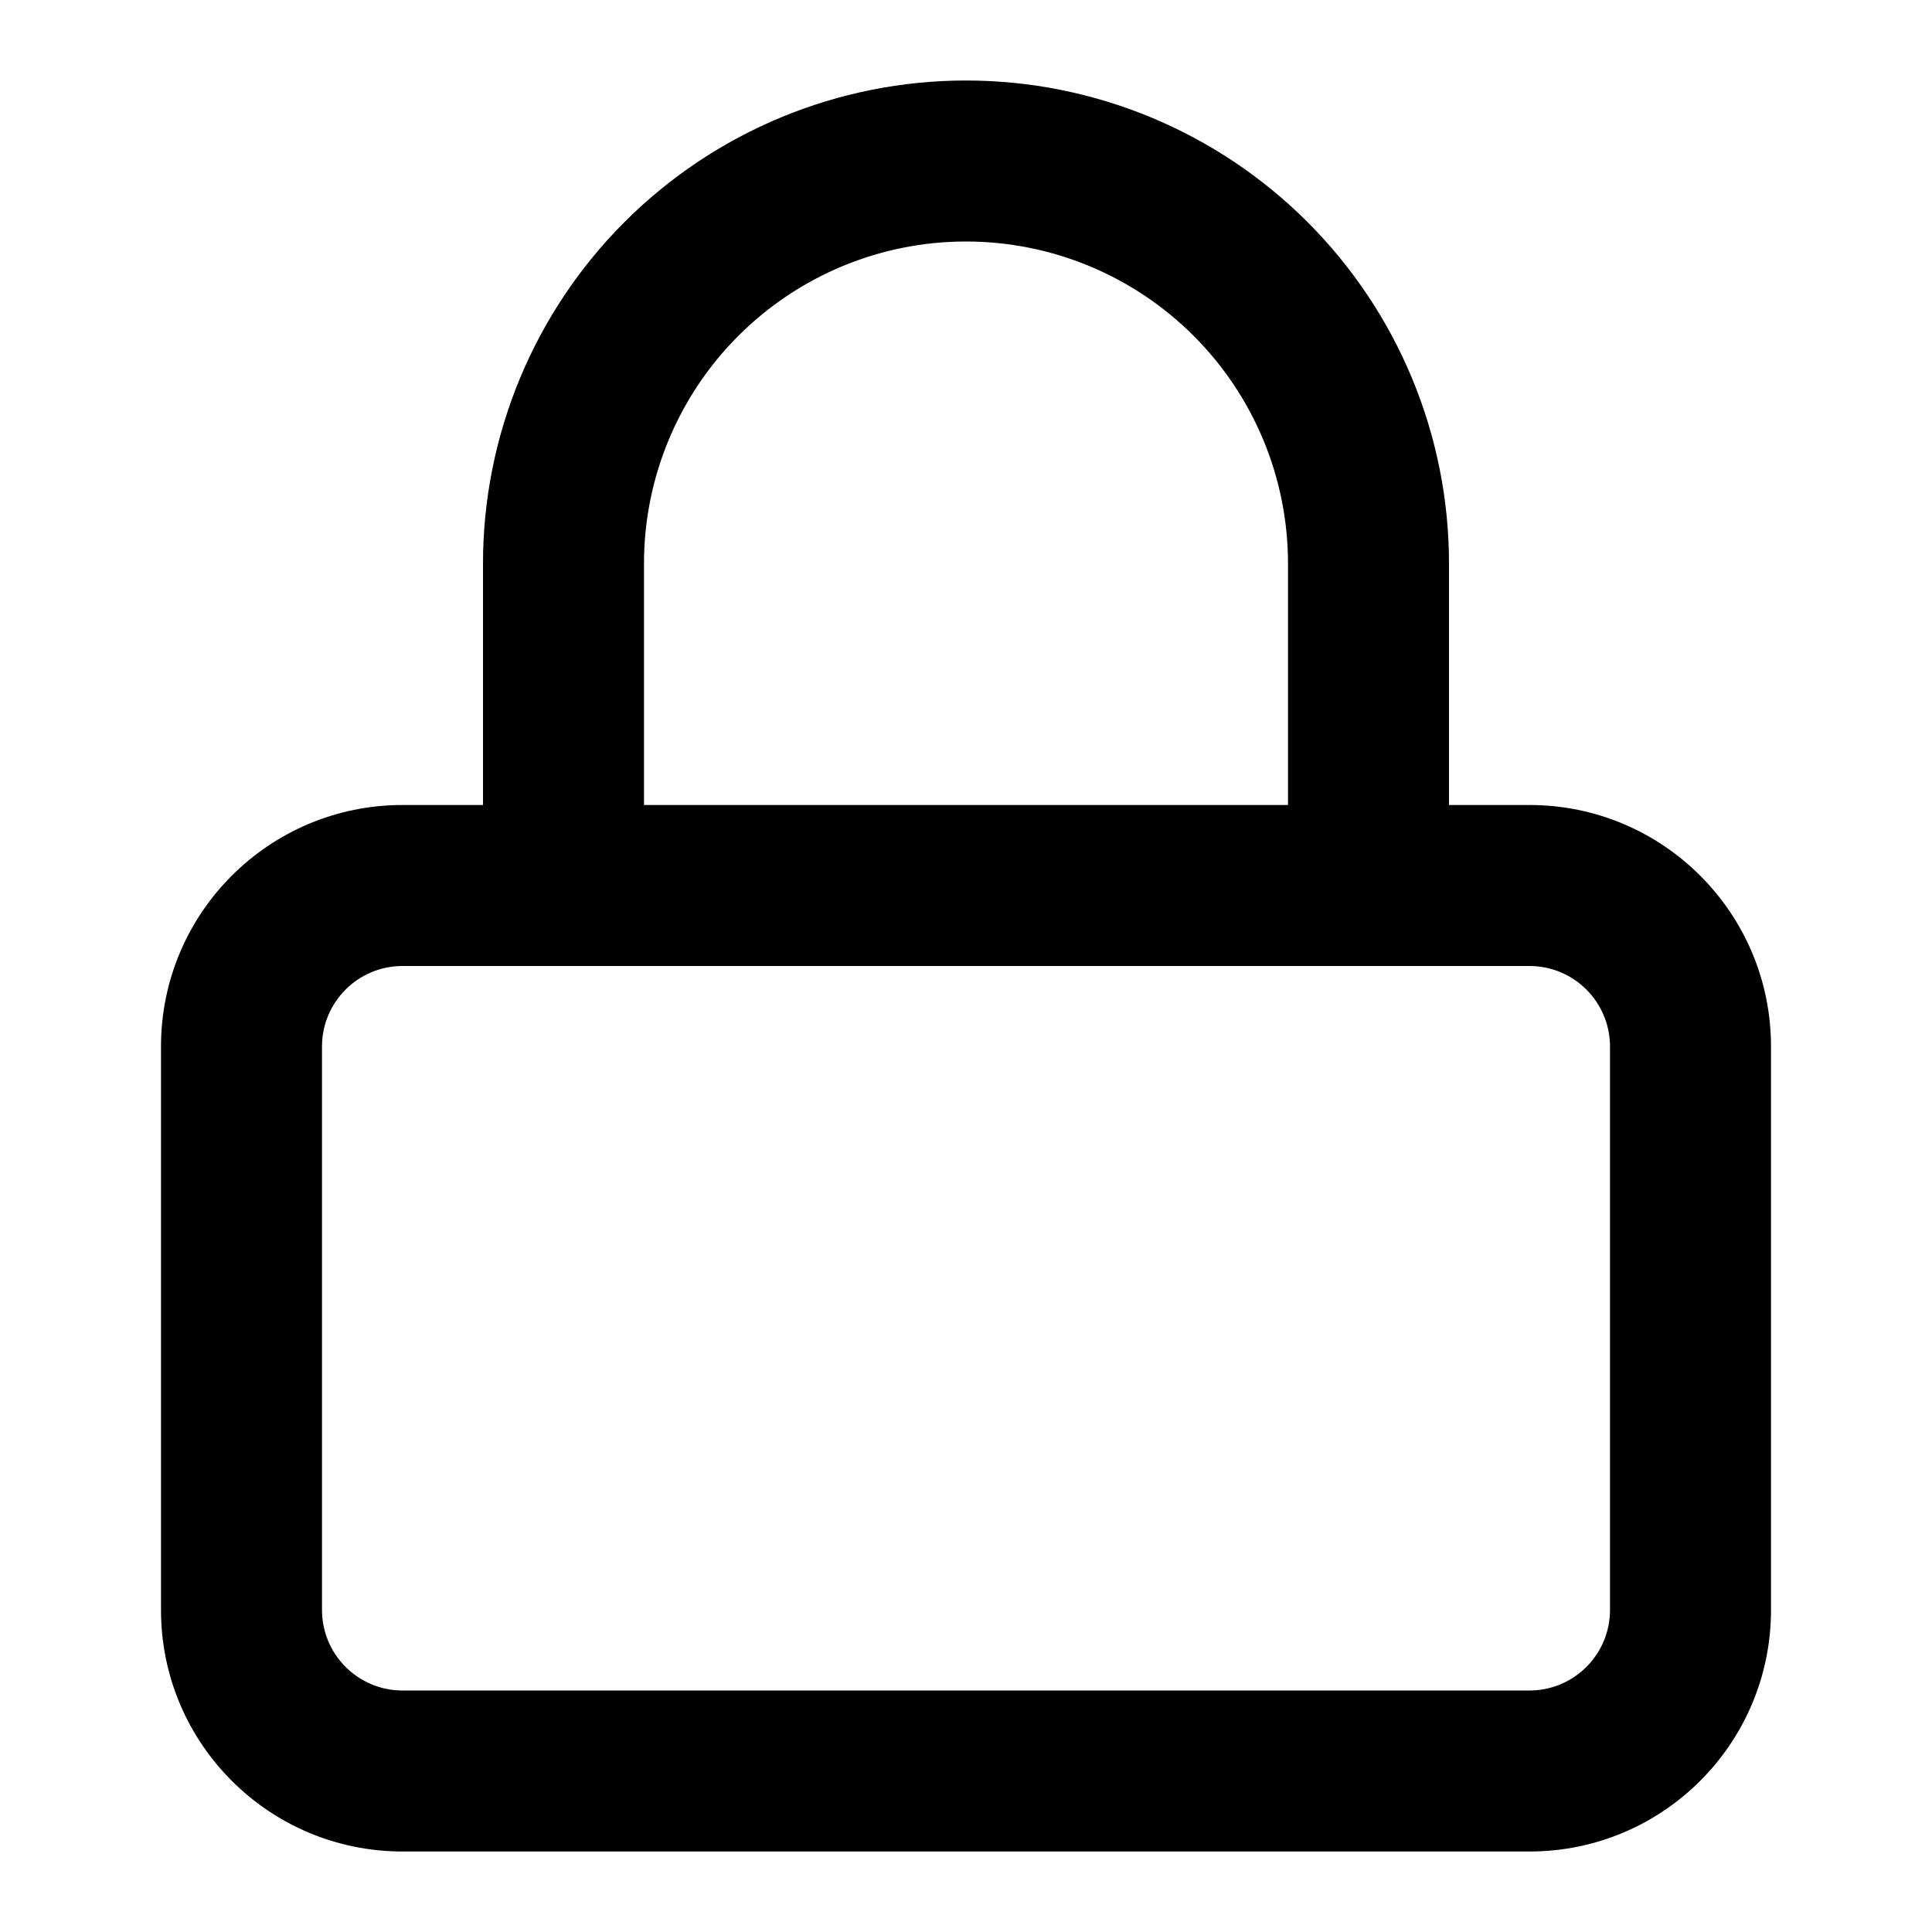
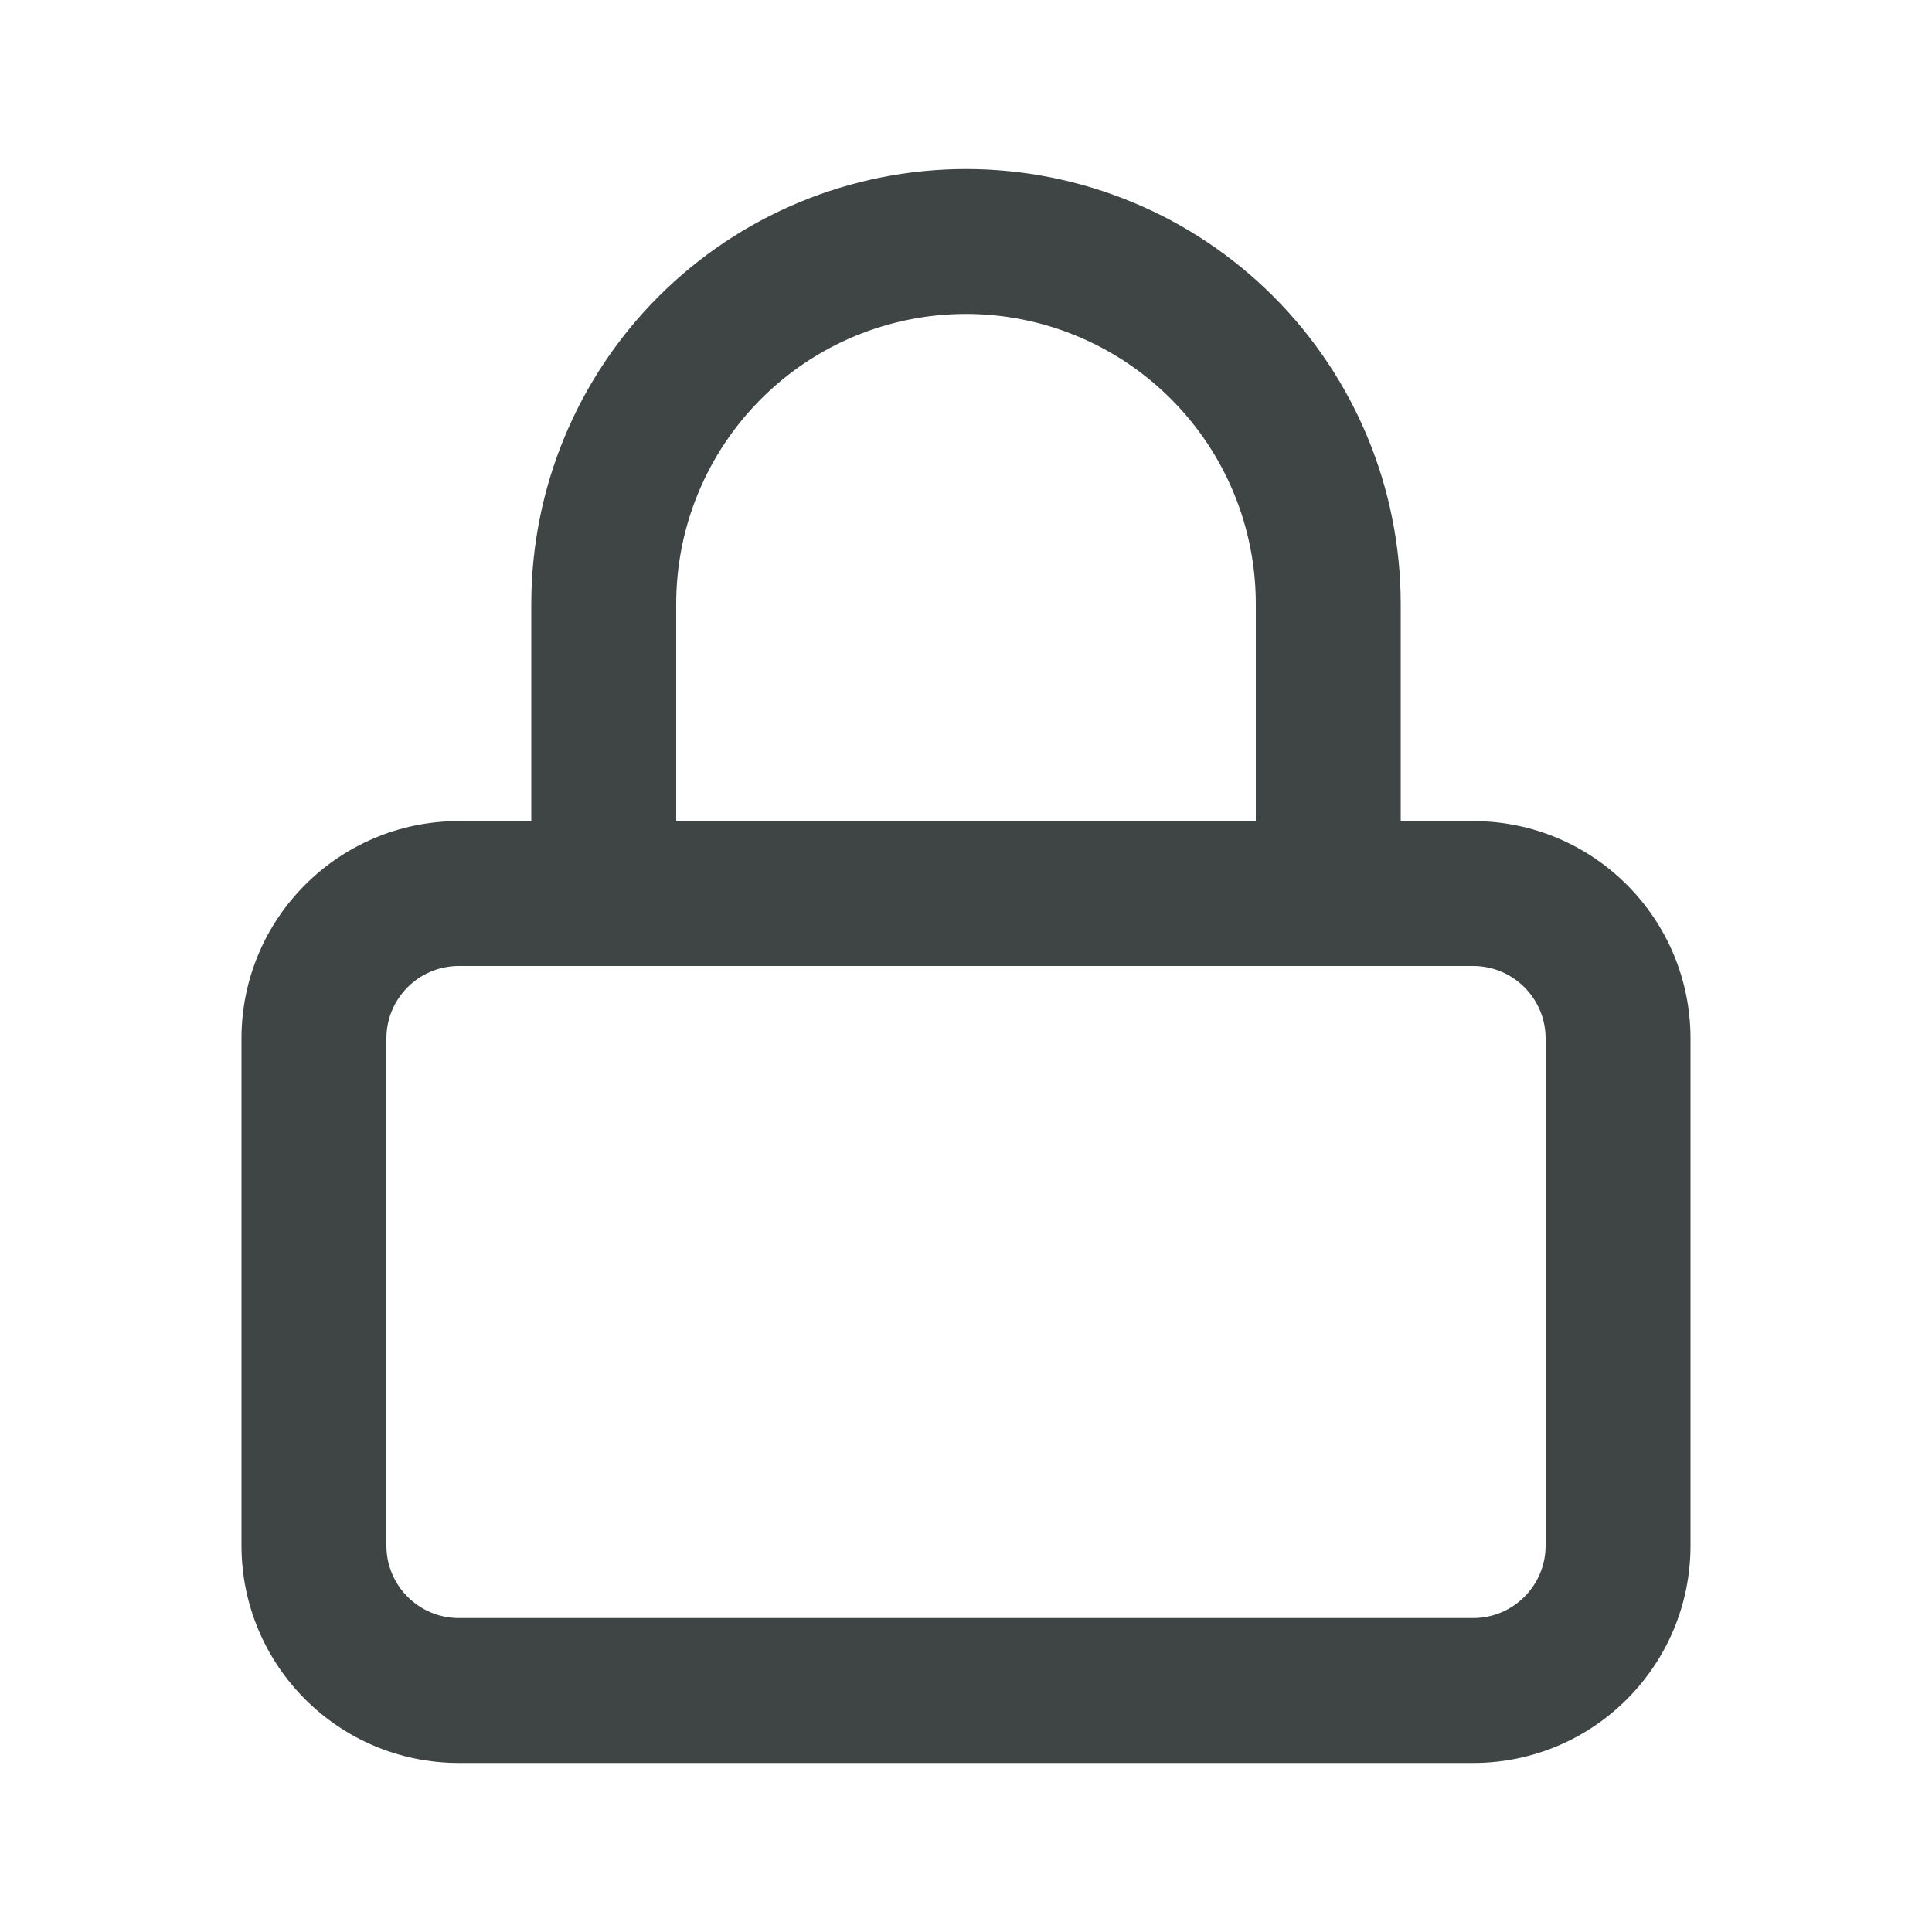
<svg xmlns="http://www.w3.org/2000/svg" width="24" height="24" viewBox="0 0 24 24" fill="none">
-   <path fill-rule="evenodd" clip-rule="evenodd" d="M12 1C13.591 1 15.117 1.633 16.242 2.758C17.367 3.883 18 5.409 18 7V10H19C20.657 10 22 11.343 22 13V20C22 21.657 20.657 23 19 23H5C3.343 23 2 21.657 2 20V13C2 11.343 3.343 10 5 10H6V7C6 5.409 6.633 3.883 7.758 2.758C8.883 1.633 10.409 1 12 1ZM5 12C4.448 12 4 12.448 4 13V20C4 20.552 4.448 21 5 21H19C19.552 21 20 20.552 20 20V13C20 12.448 19.552 12 19 12H5ZM12 3C10.939 3 9.922 3.422 9.172 4.172C8.422 4.922 8 5.939 8 7V10H16V7C16 5.939 15.578 4.922 14.828 4.172C14.078 3.422 13.061 3 12 3Z" fill="black" />
+   <path fill-rule="evenodd" clip-rule="evenodd" d="M12 2.1C13.432 2.1 14.805 2.669 15.818 3.682C16.831 4.695 17.4 6.068 17.4 7.5V10.2H18.3C19.791 10.2 21 11.409 21 12.9V19.2C21 20.691 19.791 21.9 18.3 21.9H5.7C4.209 21.9 3 20.691 3 19.2V12.9C3 11.409 4.209 10.2 5.7 10.2H6.6V7.5C6.6 6.068 7.169 4.695 8.182 3.682C9.195 2.669 10.568 2.1 12 2.1ZM5.7 12C5.203 12 4.8 12.403 4.8 12.9V19.2C4.8 19.697 5.203 20.1 5.7 20.1H18.3C18.797 20.1 19.2 19.697 19.2 19.2V12.9C19.2 12.403 18.797 12 18.3 12H5.7ZM12 3.9C11.045 3.9 10.13 4.28 9.455 4.955C8.78 5.63 8.4 6.545 8.4 7.5V10.2H15.6V7.5C15.6 6.545 15.22 5.63 14.545 4.955C13.87 4.28 12.955 3.9 12 3.9Z" fill="#3F4444" />
</svg>
